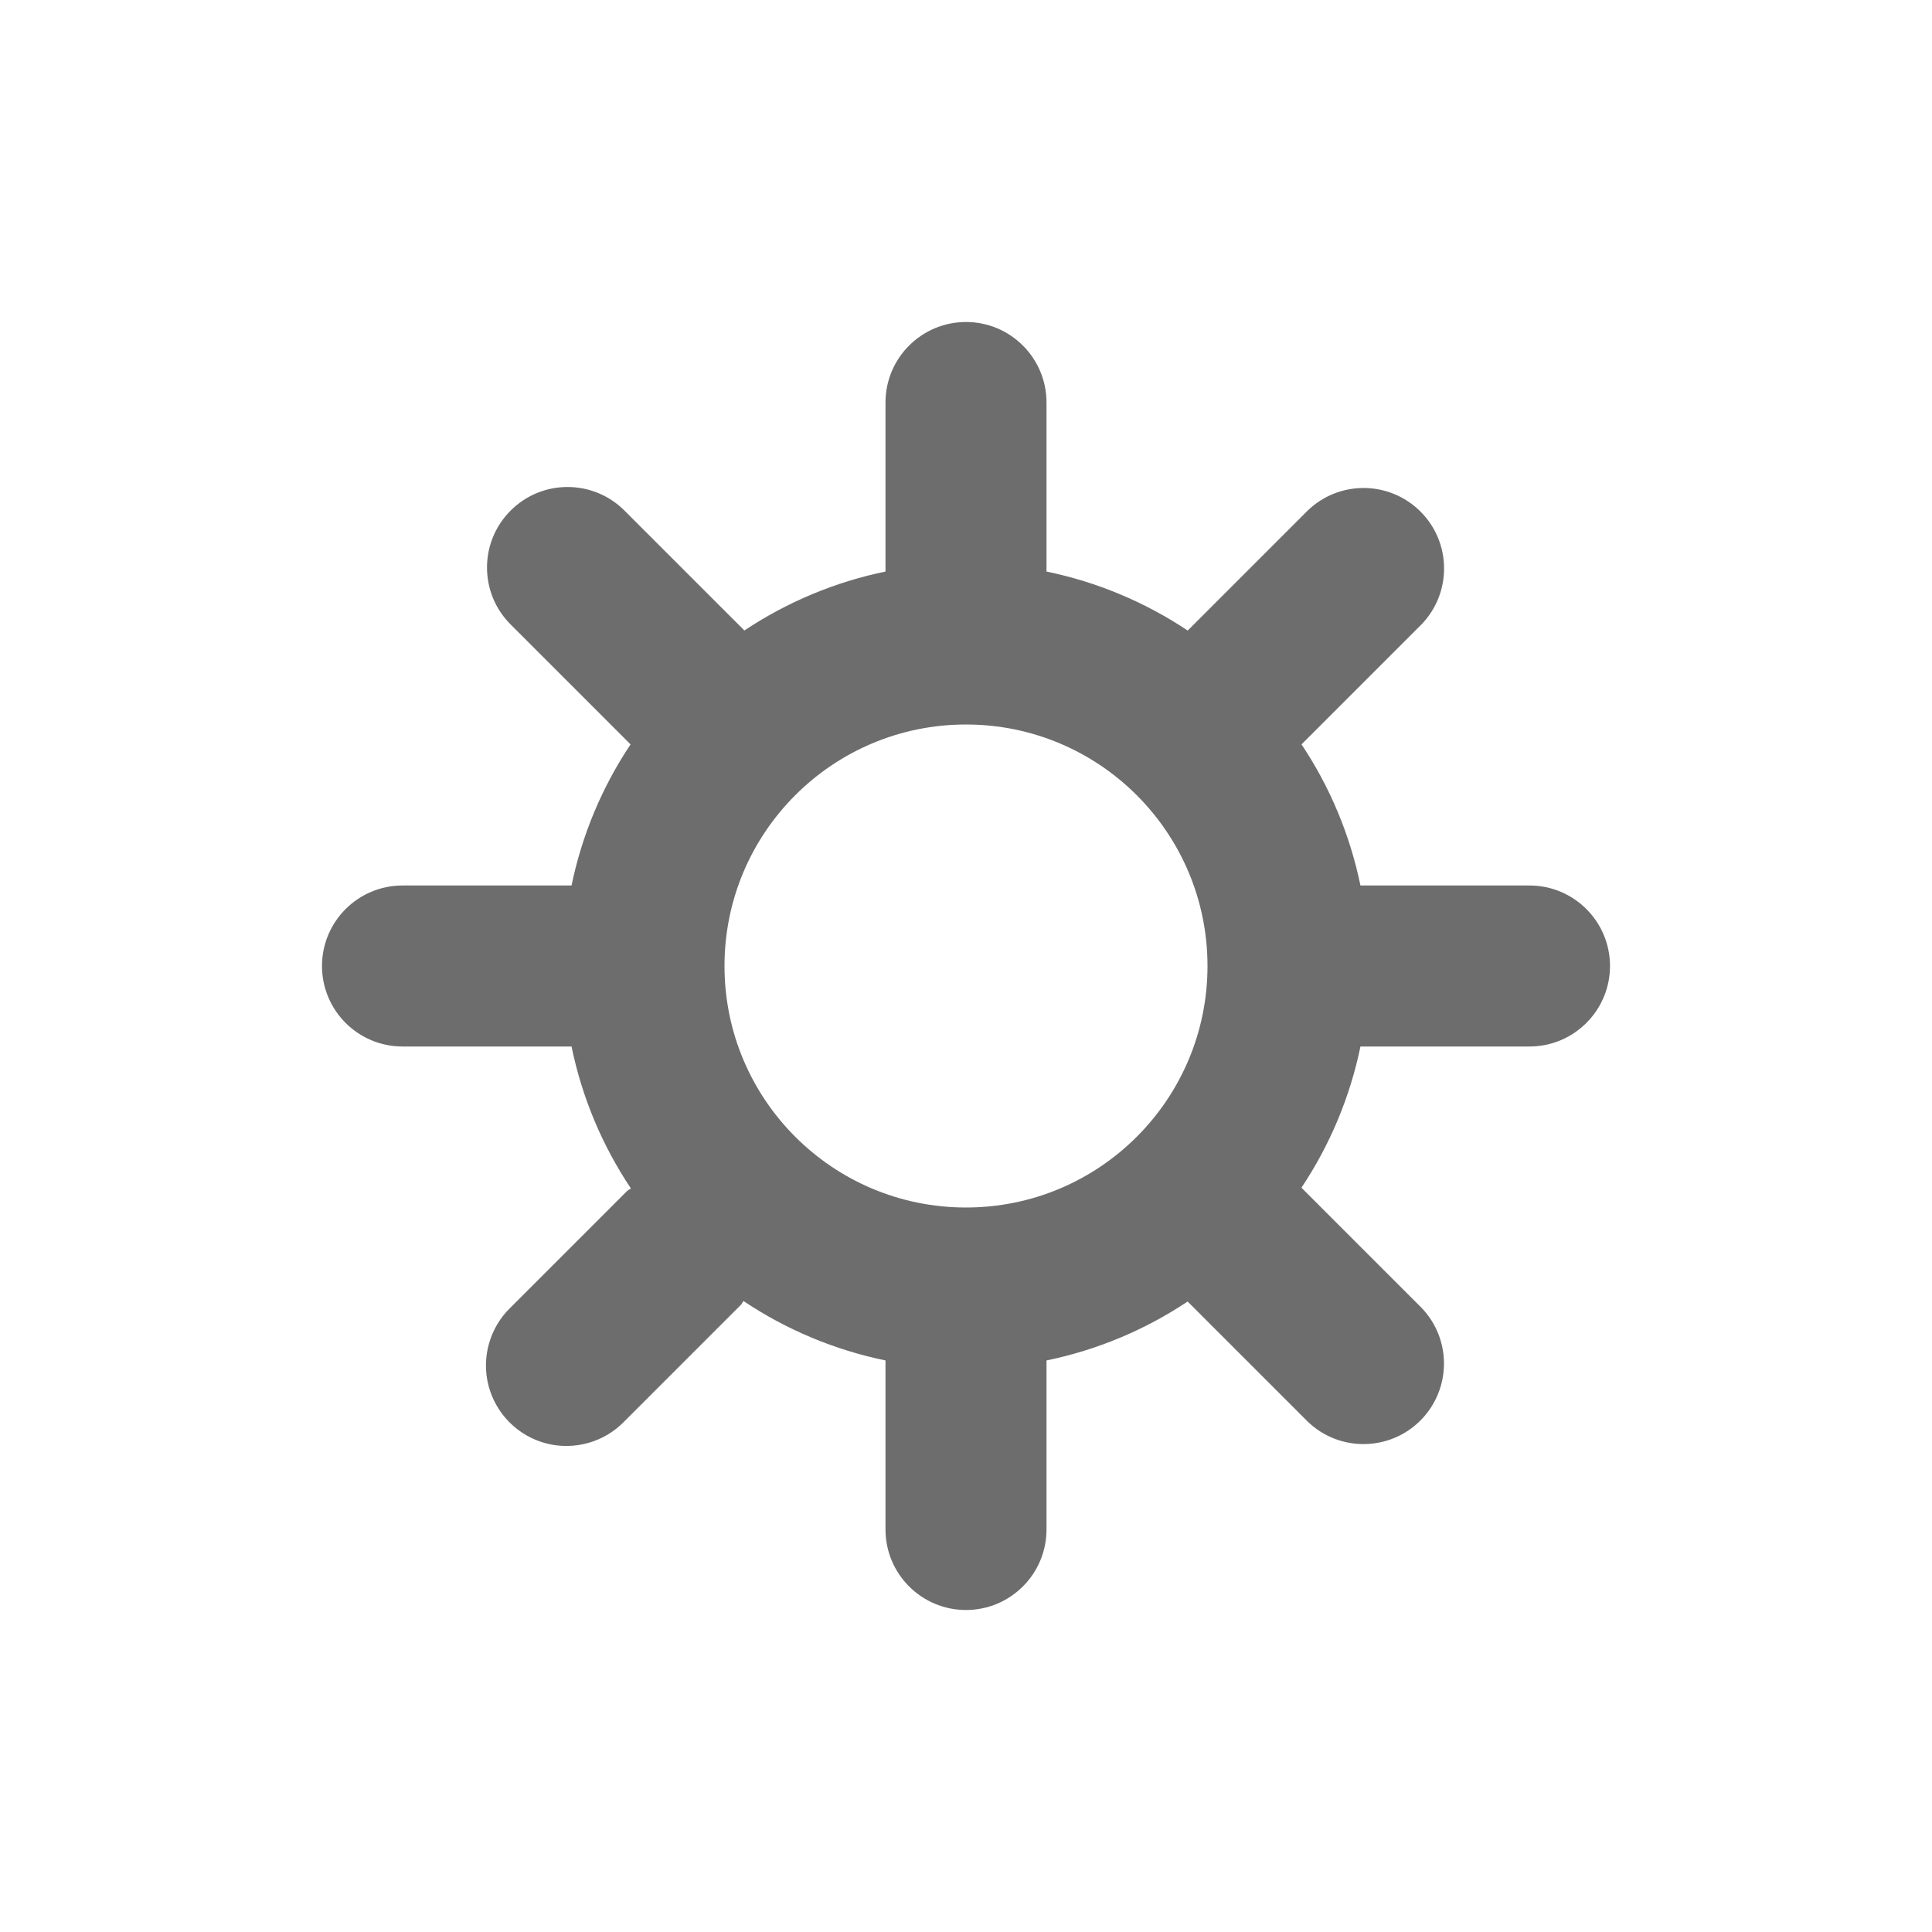
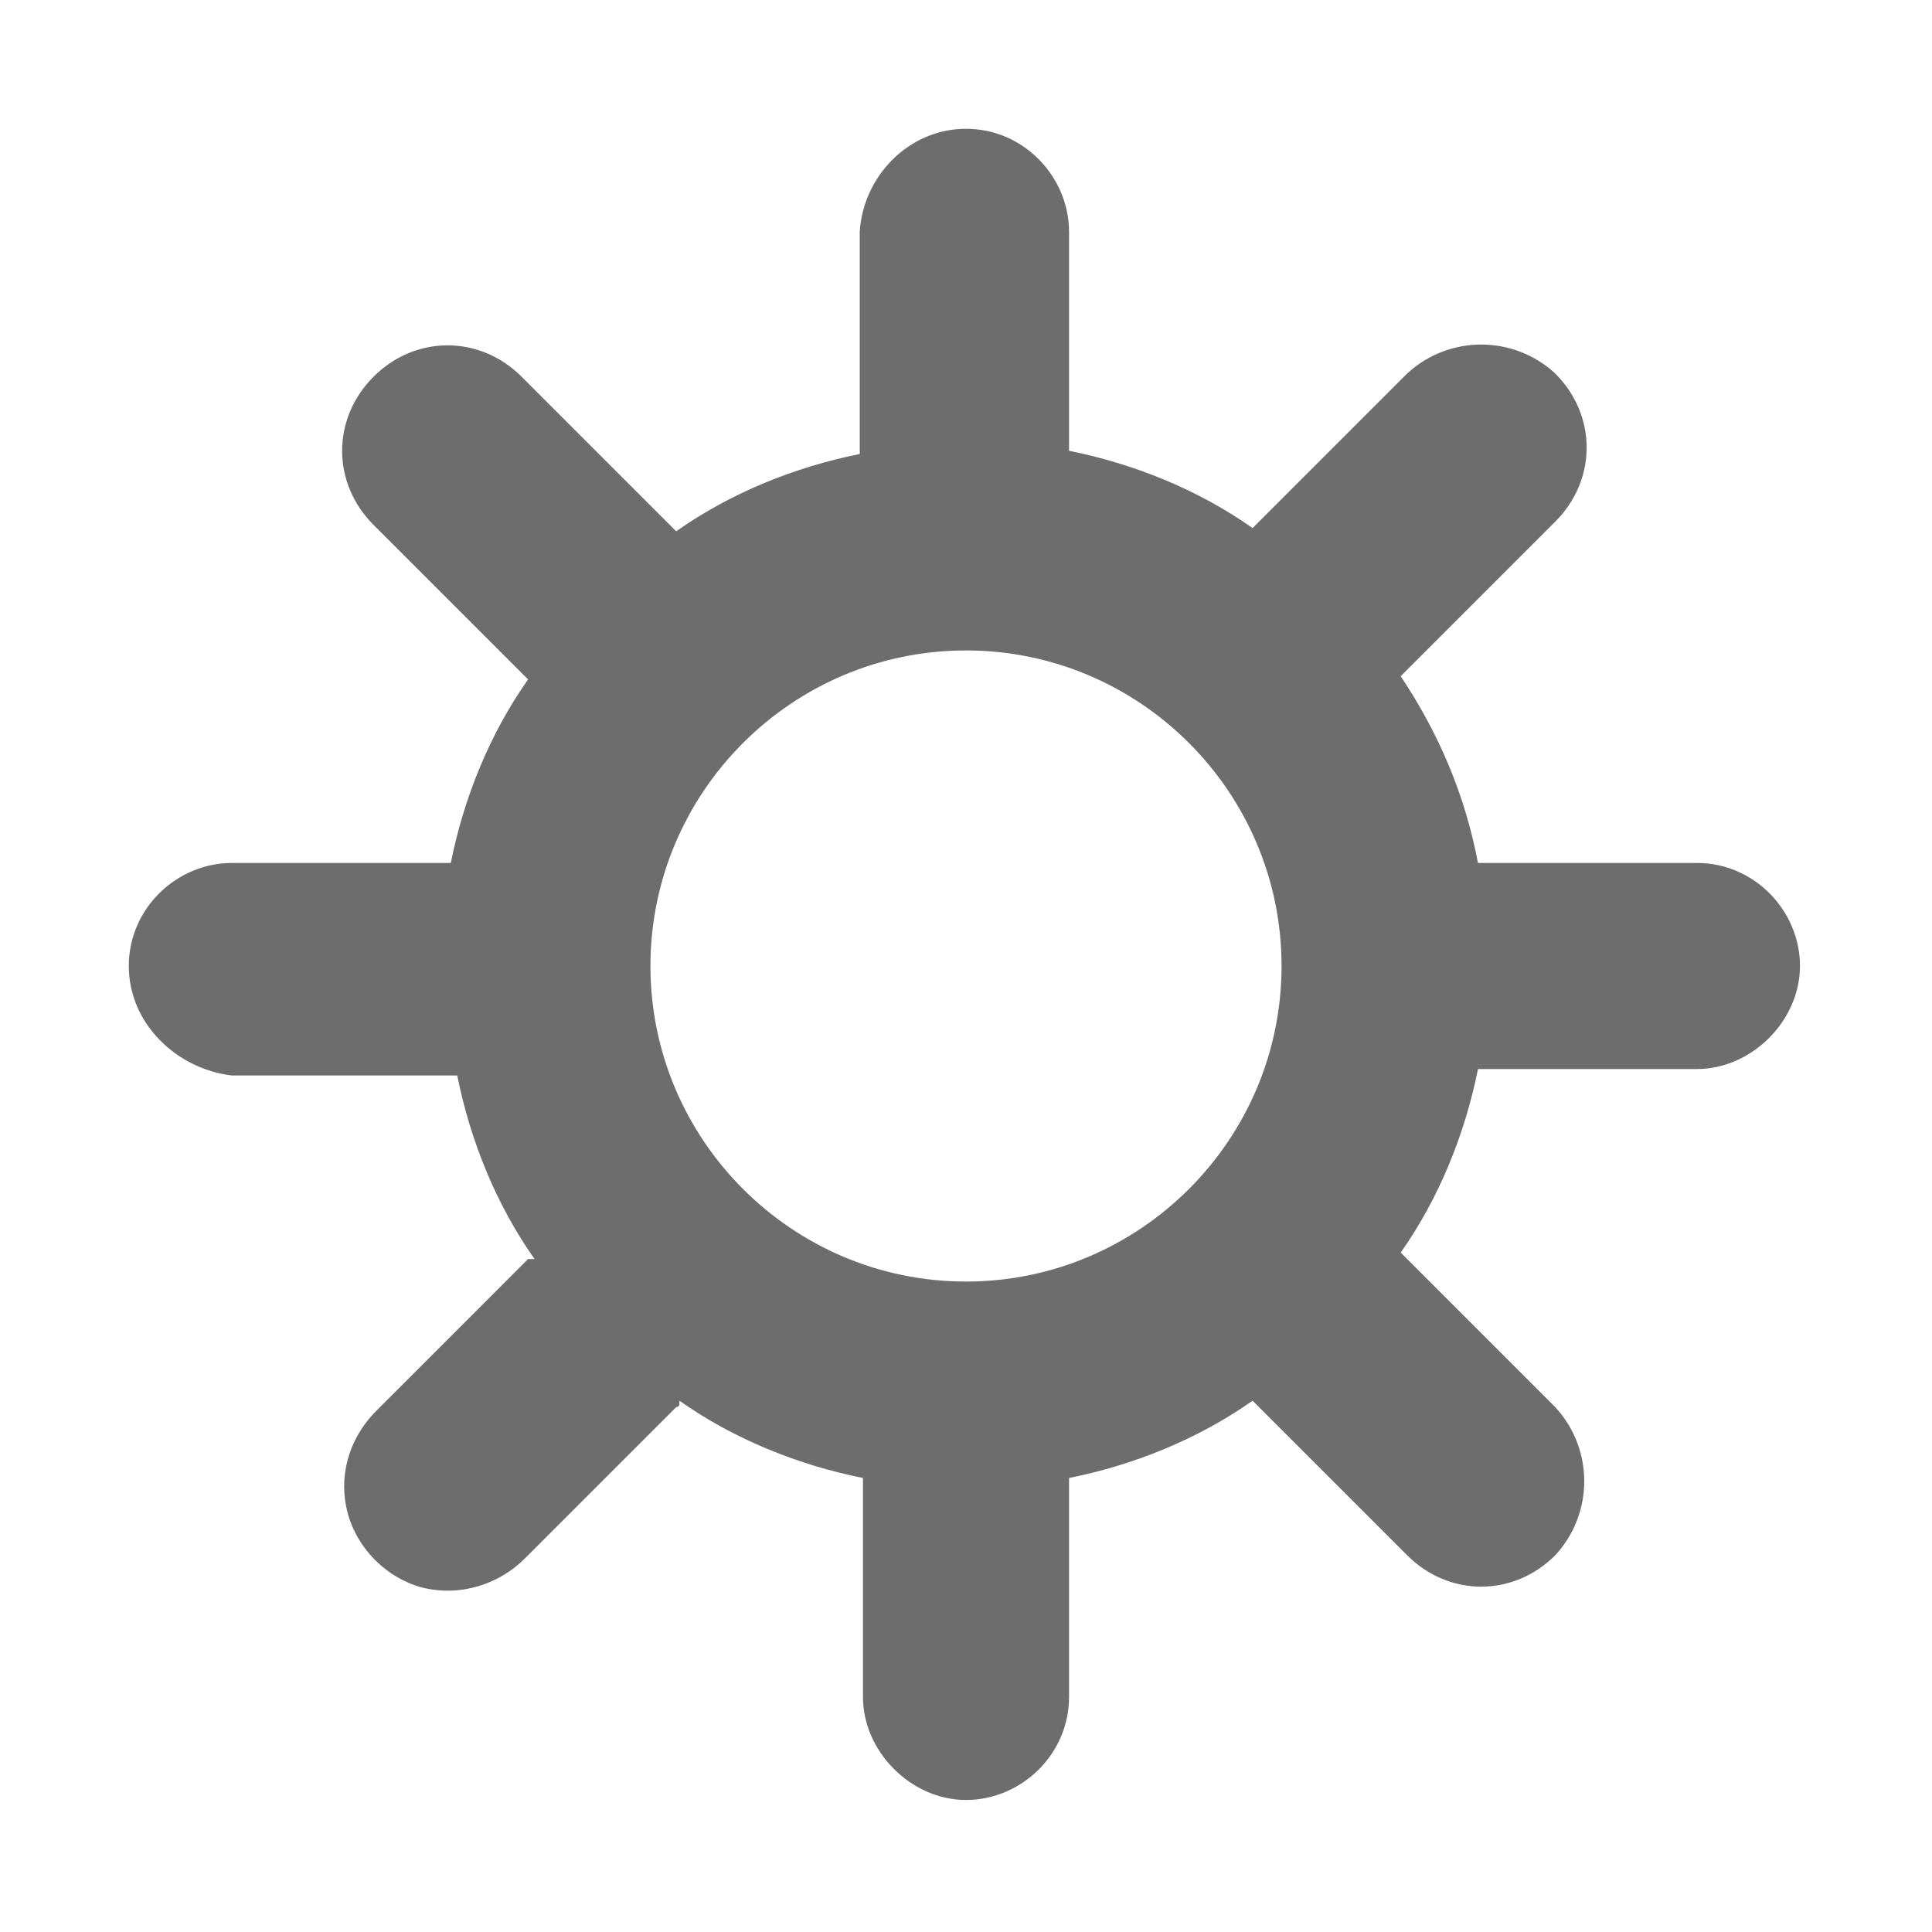
- <svg xmlns="http://www.w3.org/2000/svg" width="24" height="24" viewBox="0 0 24 24" fill="none">
-   <path fill-rule="evenodd" clip-rule="evenodd" d="M16.9 11H19C19.552 11 20 11.448 20 12C20 12.552 19.552 13 19 13H16.9C16.771 13.626 16.522 14.222 16.167 14.754L17.657 16.244C18.036 16.636 18.03 17.26 17.645 17.646C17.259 18.032 16.635 18.037 16.243 17.658L14.753 16.168C14.221 16.523 13.626 16.771 13 16.9V19C13 19.552 12.552 20 12 20C11.448 20 11 19.552 11 19V16.9C10.37 16.77 9.771 16.52 9.236 16.162C9.23 16.169 9.226 16.176 9.222 16.183C9.218 16.192 9.213 16.2 9.206 16.207L7.756 17.657C7.505 17.917 7.133 18.021 6.783 17.93C6.434 17.838 6.161 17.565 6.069 17.215C5.978 16.866 6.082 16.494 6.342 16.243L7.792 14.793C7.799 14.786 7.807 14.782 7.815 14.778C7.822 14.774 7.83 14.769 7.837 14.763C7.48 14.229 7.229 13.63 7.1 13H5C4.448 13 4 12.552 4 12C4 11.448 4.448 11 5 11H7.1C7.229 10.374 7.478 9.779 7.833 9.247L6.343 7.757C5.952 7.367 5.952 6.733 6.343 6.343C6.733 5.952 7.366 5.952 7.757 6.342L9.247 7.832C9.779 7.478 10.374 7.229 11 7.1V5C11 4.448 11.448 4 12 4C12.552 4 13 4.448 13 5V7.1C13.626 7.229 14.222 7.478 14.754 7.833L16.244 6.343C16.636 5.964 17.26 5.969 17.646 6.355C18.032 6.741 18.037 7.365 17.658 7.757L16.168 9.247C16.523 9.779 16.771 10.374 16.9 11ZM12 9C10.343 9 9 10.343 9 12C9 13.657 10.343 15 12 15C13.657 15 15 13.657 15 12C15 10.343 13.657 9 12 9Z" fill="#0C0C0D" fill-opacity="0.6" />
+ <svg xmlns="http://www.w3.org/2000/svg" viewBox="0 0 60 60">
+   <path d="M45.9 26.8h6.8c1.8 0 3.2 1.5 3.2 3.2s-1.5 3.2-3.2 3.2h-6.8c-.4 2-1.2 4-2.4 5.7l4.8 4.8c1.2 1.3 1.2 3.3 0 4.6-1.3 1.3-3.3 1.3-4.6 0l-4.8-4.8c-1.7 1.2-3.7 2-5.7 2.4v6.8c0 1.8-1.5 3.2-3.2 3.2s-3.2-1.5-3.2-3.2v-6.8c-2-.4-4-1.2-5.7-2.4v.1s0 .1-.1.1l-4.7 4.7c-.8.8-2 1.2-3.2.9-1.1-.3-2-1.2-2.3-2.3-.3-1.1 0-2.3.9-3.2l4.7-4.7h.2c-1.2-1.7-2-3.7-2.4-5.7h-7C5.5 33.2 4 31.8 4 30s1.5-3.2 3.2-3.2H14c.4-2 1.2-4 2.4-5.7l-4.8-4.8c-1.3-1.3-1.3-3.3 0-4.6 1.3-1.3 3.3-1.3 4.6 0l4.8 4.8c1.7-1.2 3.7-2 5.7-2.4V7.2C26.8 5.5 28.2 4 30 4s3.2 1.5 3.2 3.2V14c2 .4 4 1.2 5.7 2.4l4.8-4.8c1.3-1.2 3.3-1.2 4.6 0 1.3 1.3 1.3 3.3 0 4.6L43.5 21c1.2 1.8 2 3.7 2.4 5.8zM30 20.2c-5.4 0-9.8 4.4-9.8 9.8s4.4 9.8 9.8 9.8 9.8-4.4 9.8-9.8-4.4-9.8-9.8-9.8z" fill-rule="evenodd" clip-rule="evenodd" fill="#0c0c0d" fill-opacity=".6" />
</svg>
